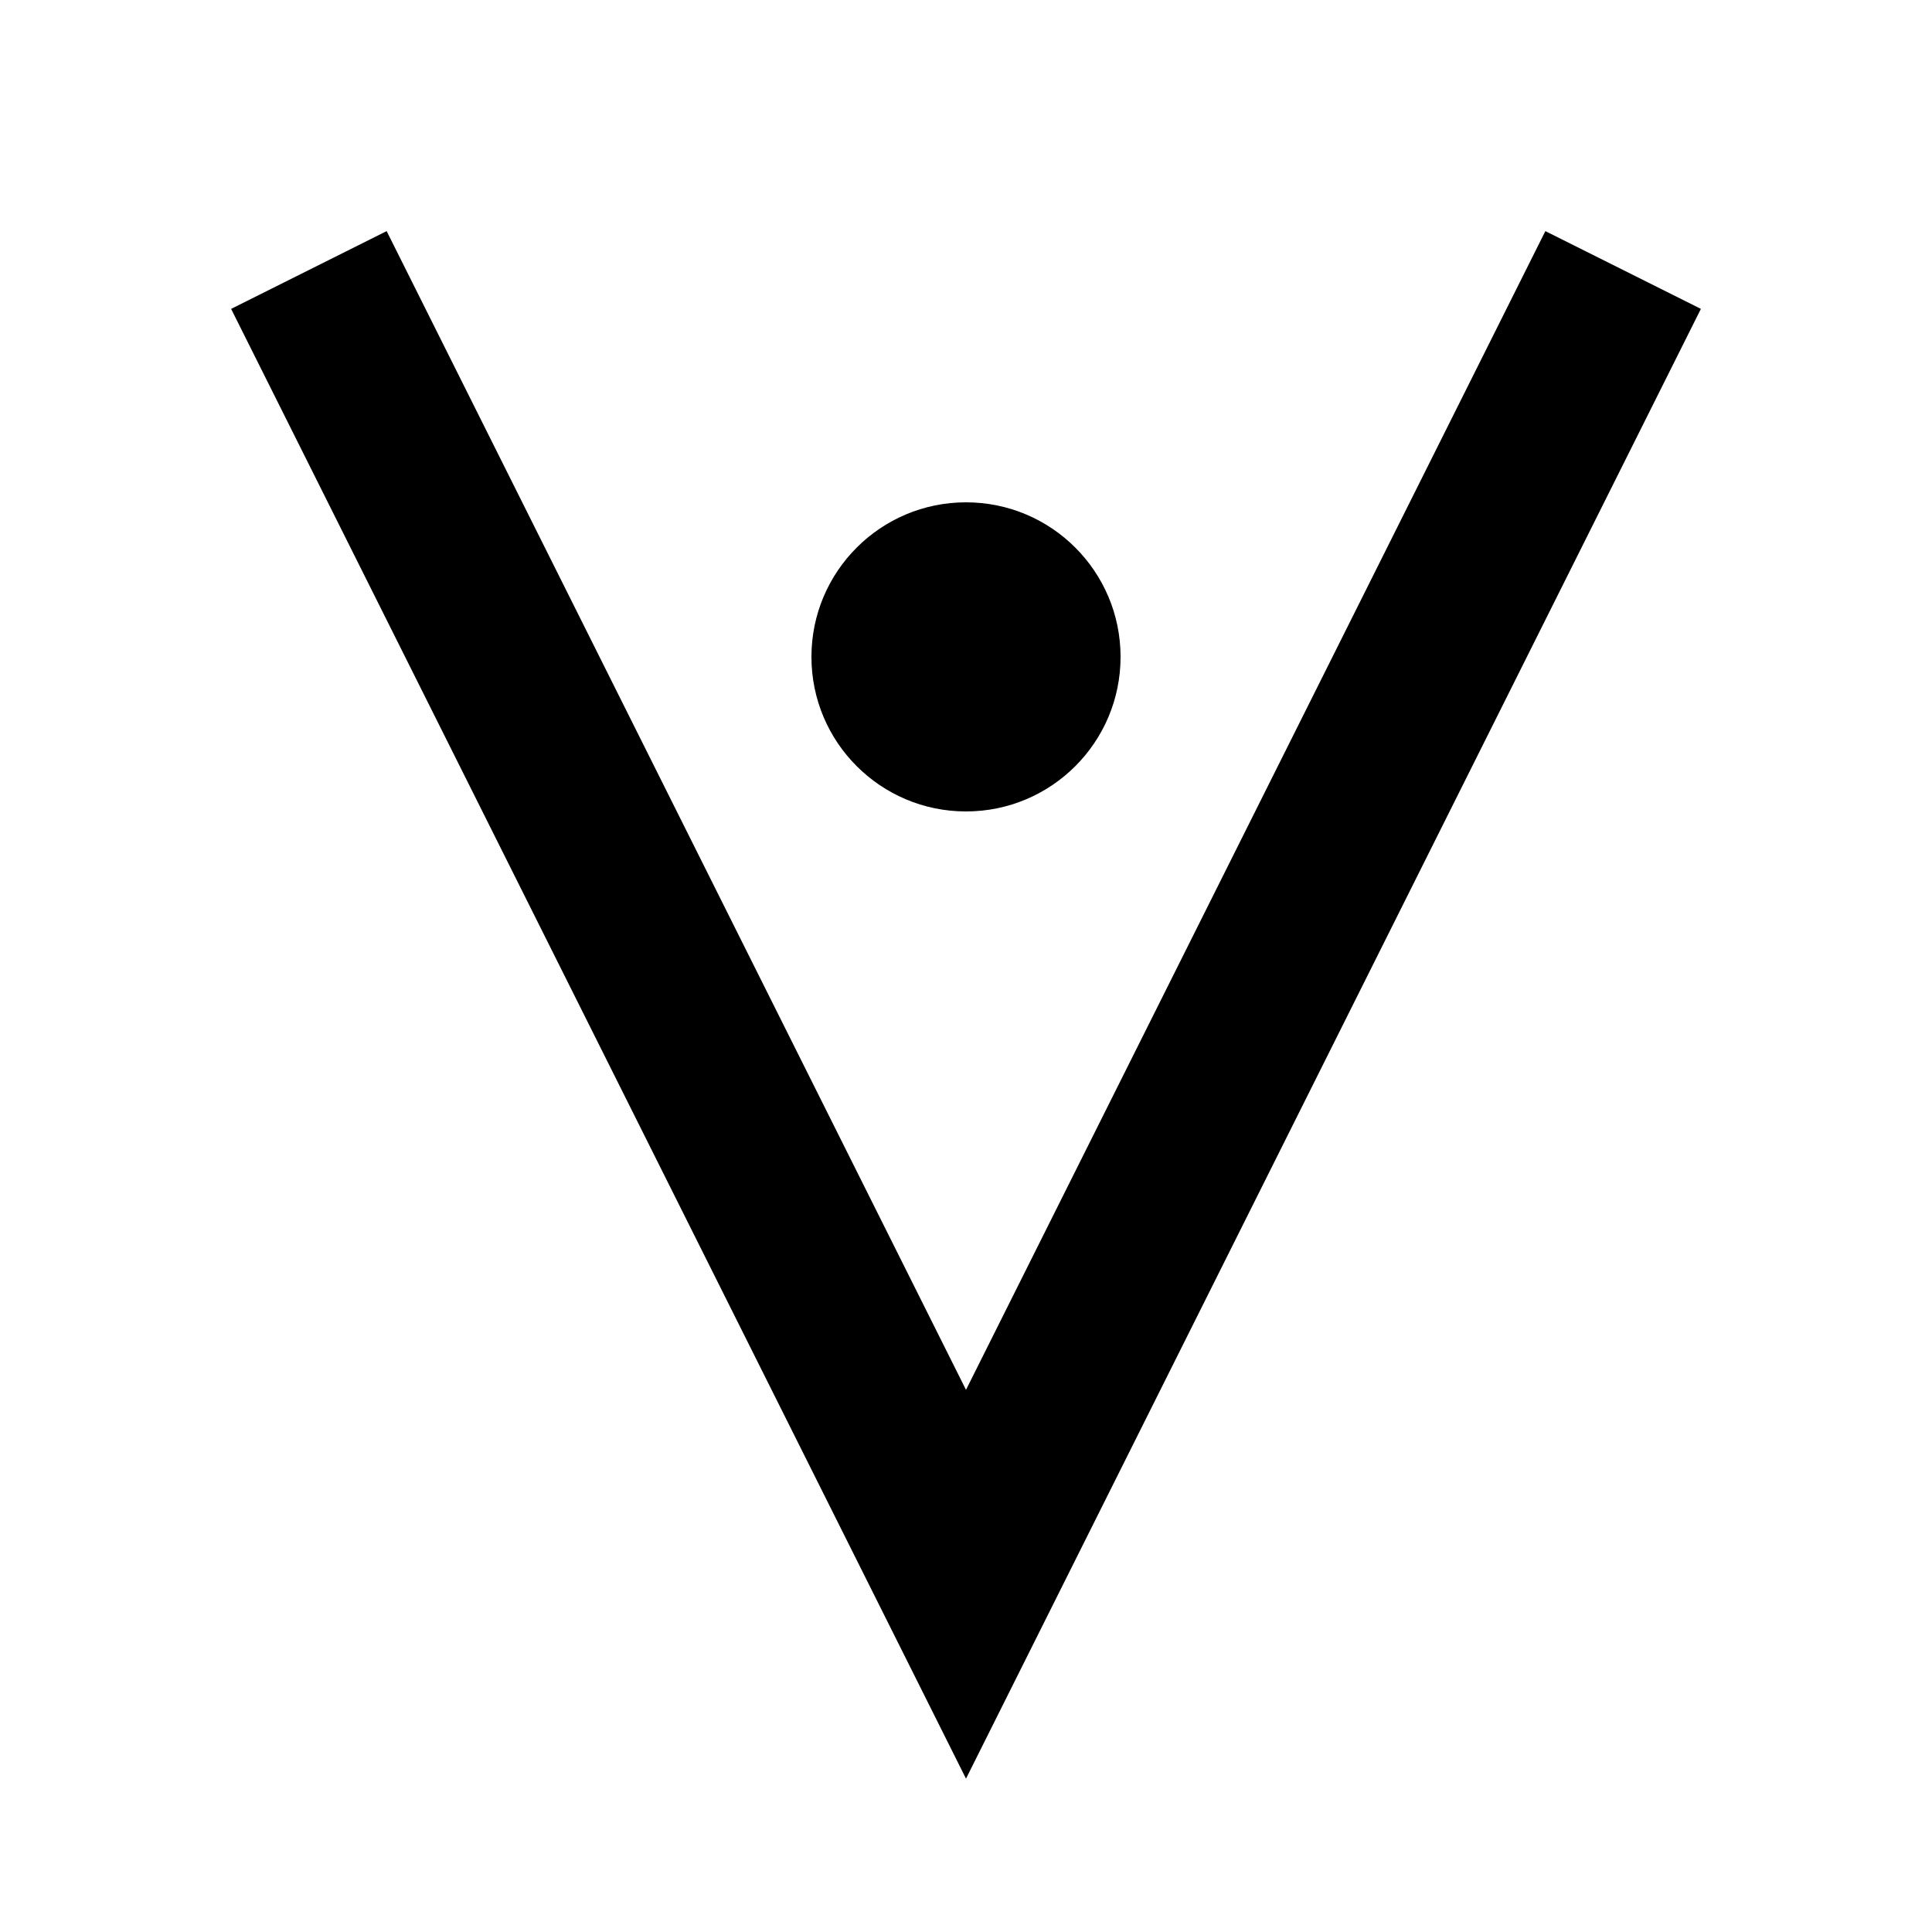
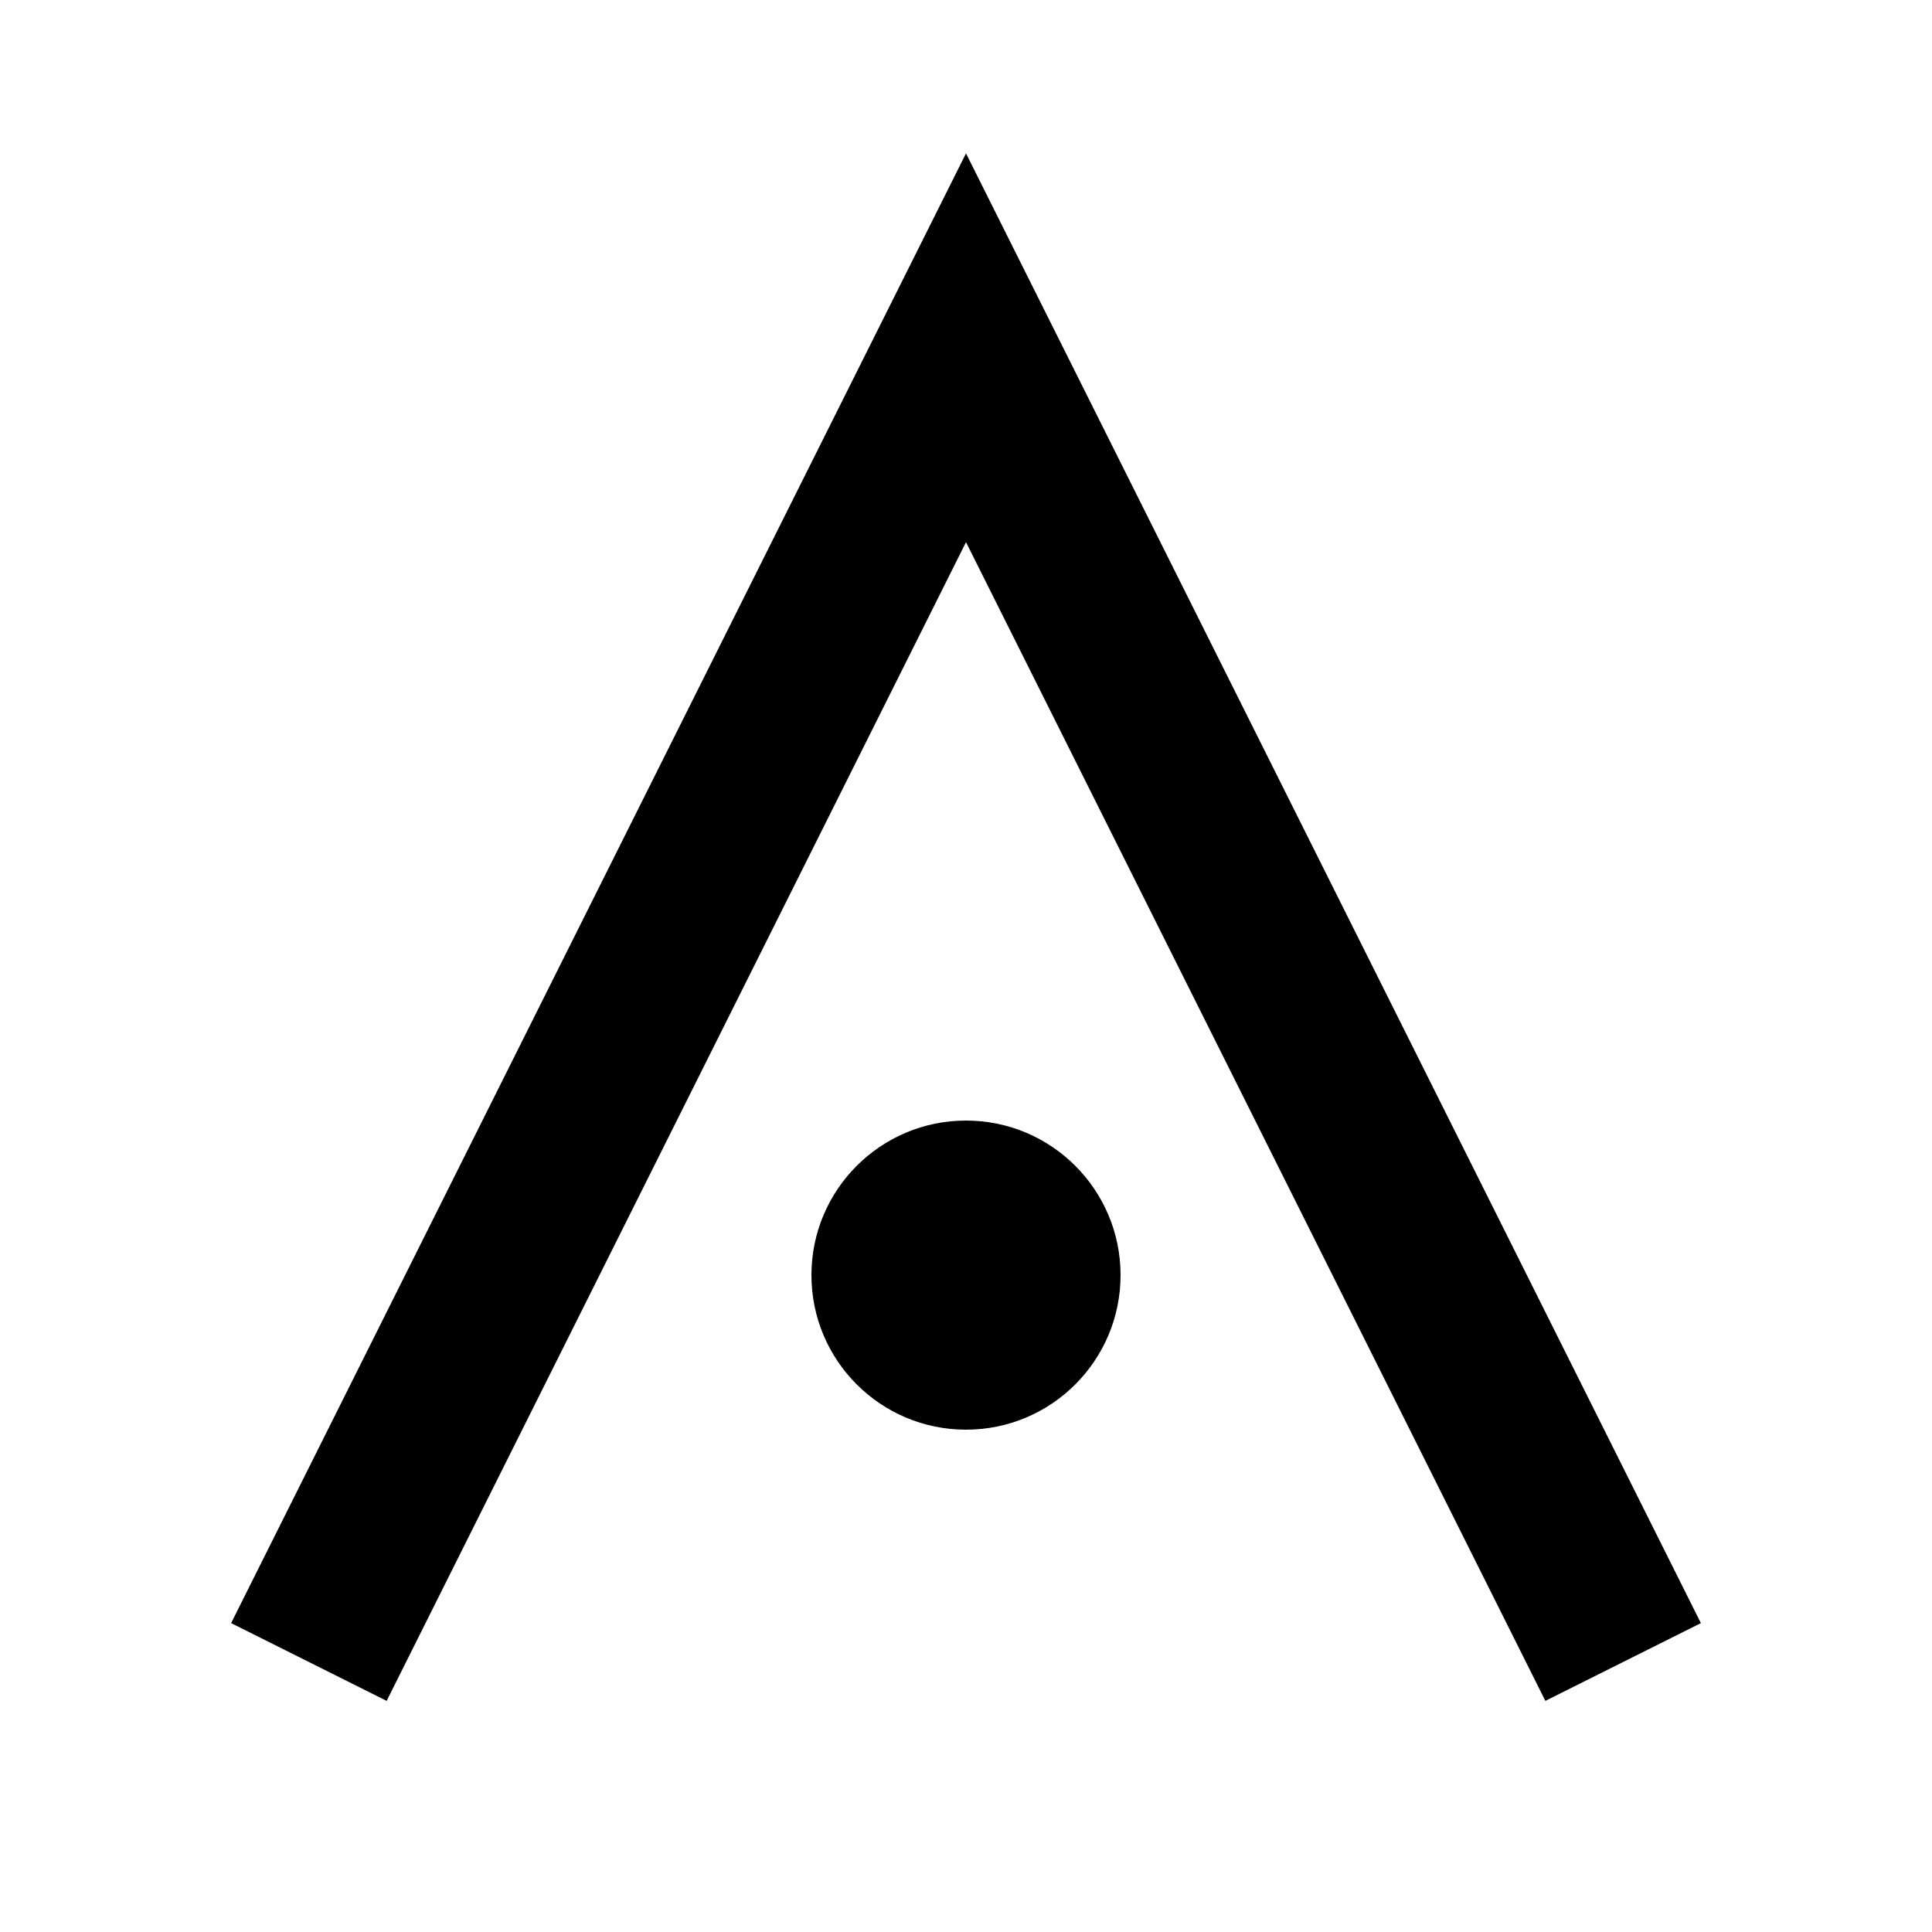
<svg xmlns="http://www.w3.org/2000/svg" viewBox="0 0 100 100" fill="none" stroke="currentColor" stroke-width="9" stroke-linecap="square" stroke-linejoin="miter">
-   <path d="M 18 18 L 50 82 L 82 18" />
-   <circle cx="50" cy="34" r="8.0" fill="currentColor" stroke="none" />
+   <path d="M 18 82 L 50 18 L 82 82" />
+   <circle cx="50" cy="66" r="8.0" fill="currentColor" stroke="none" />
</svg>
